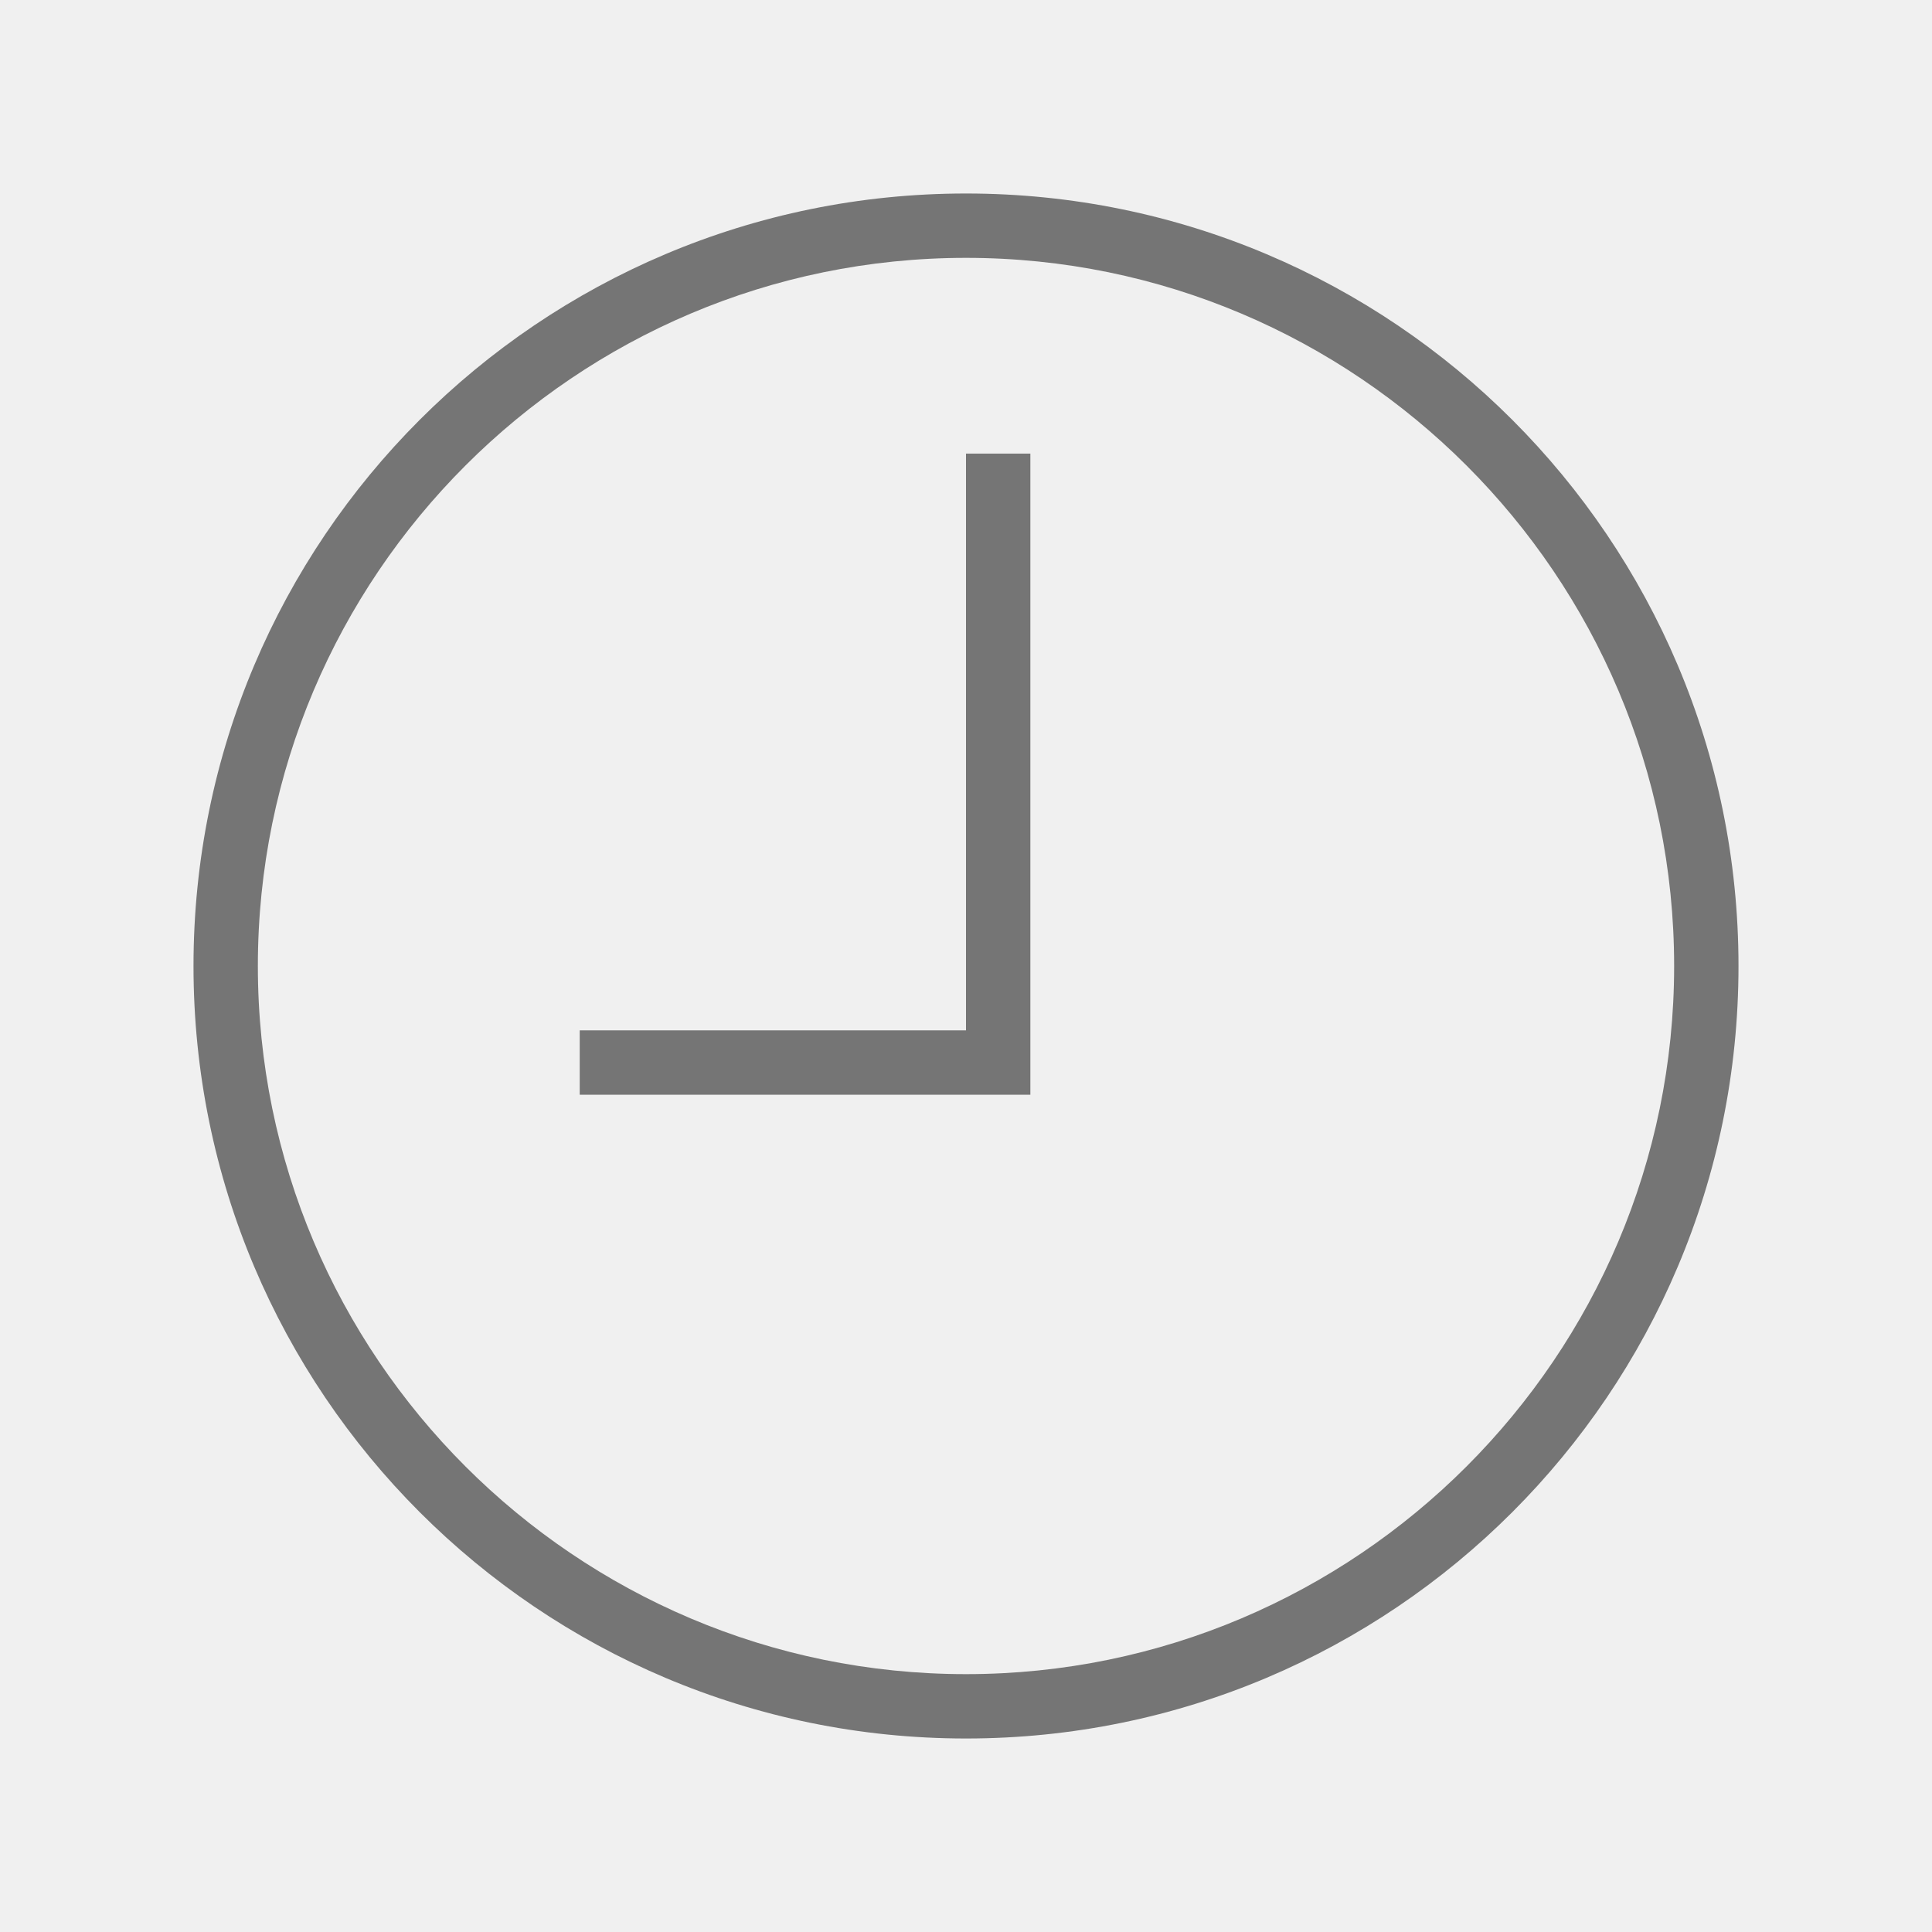
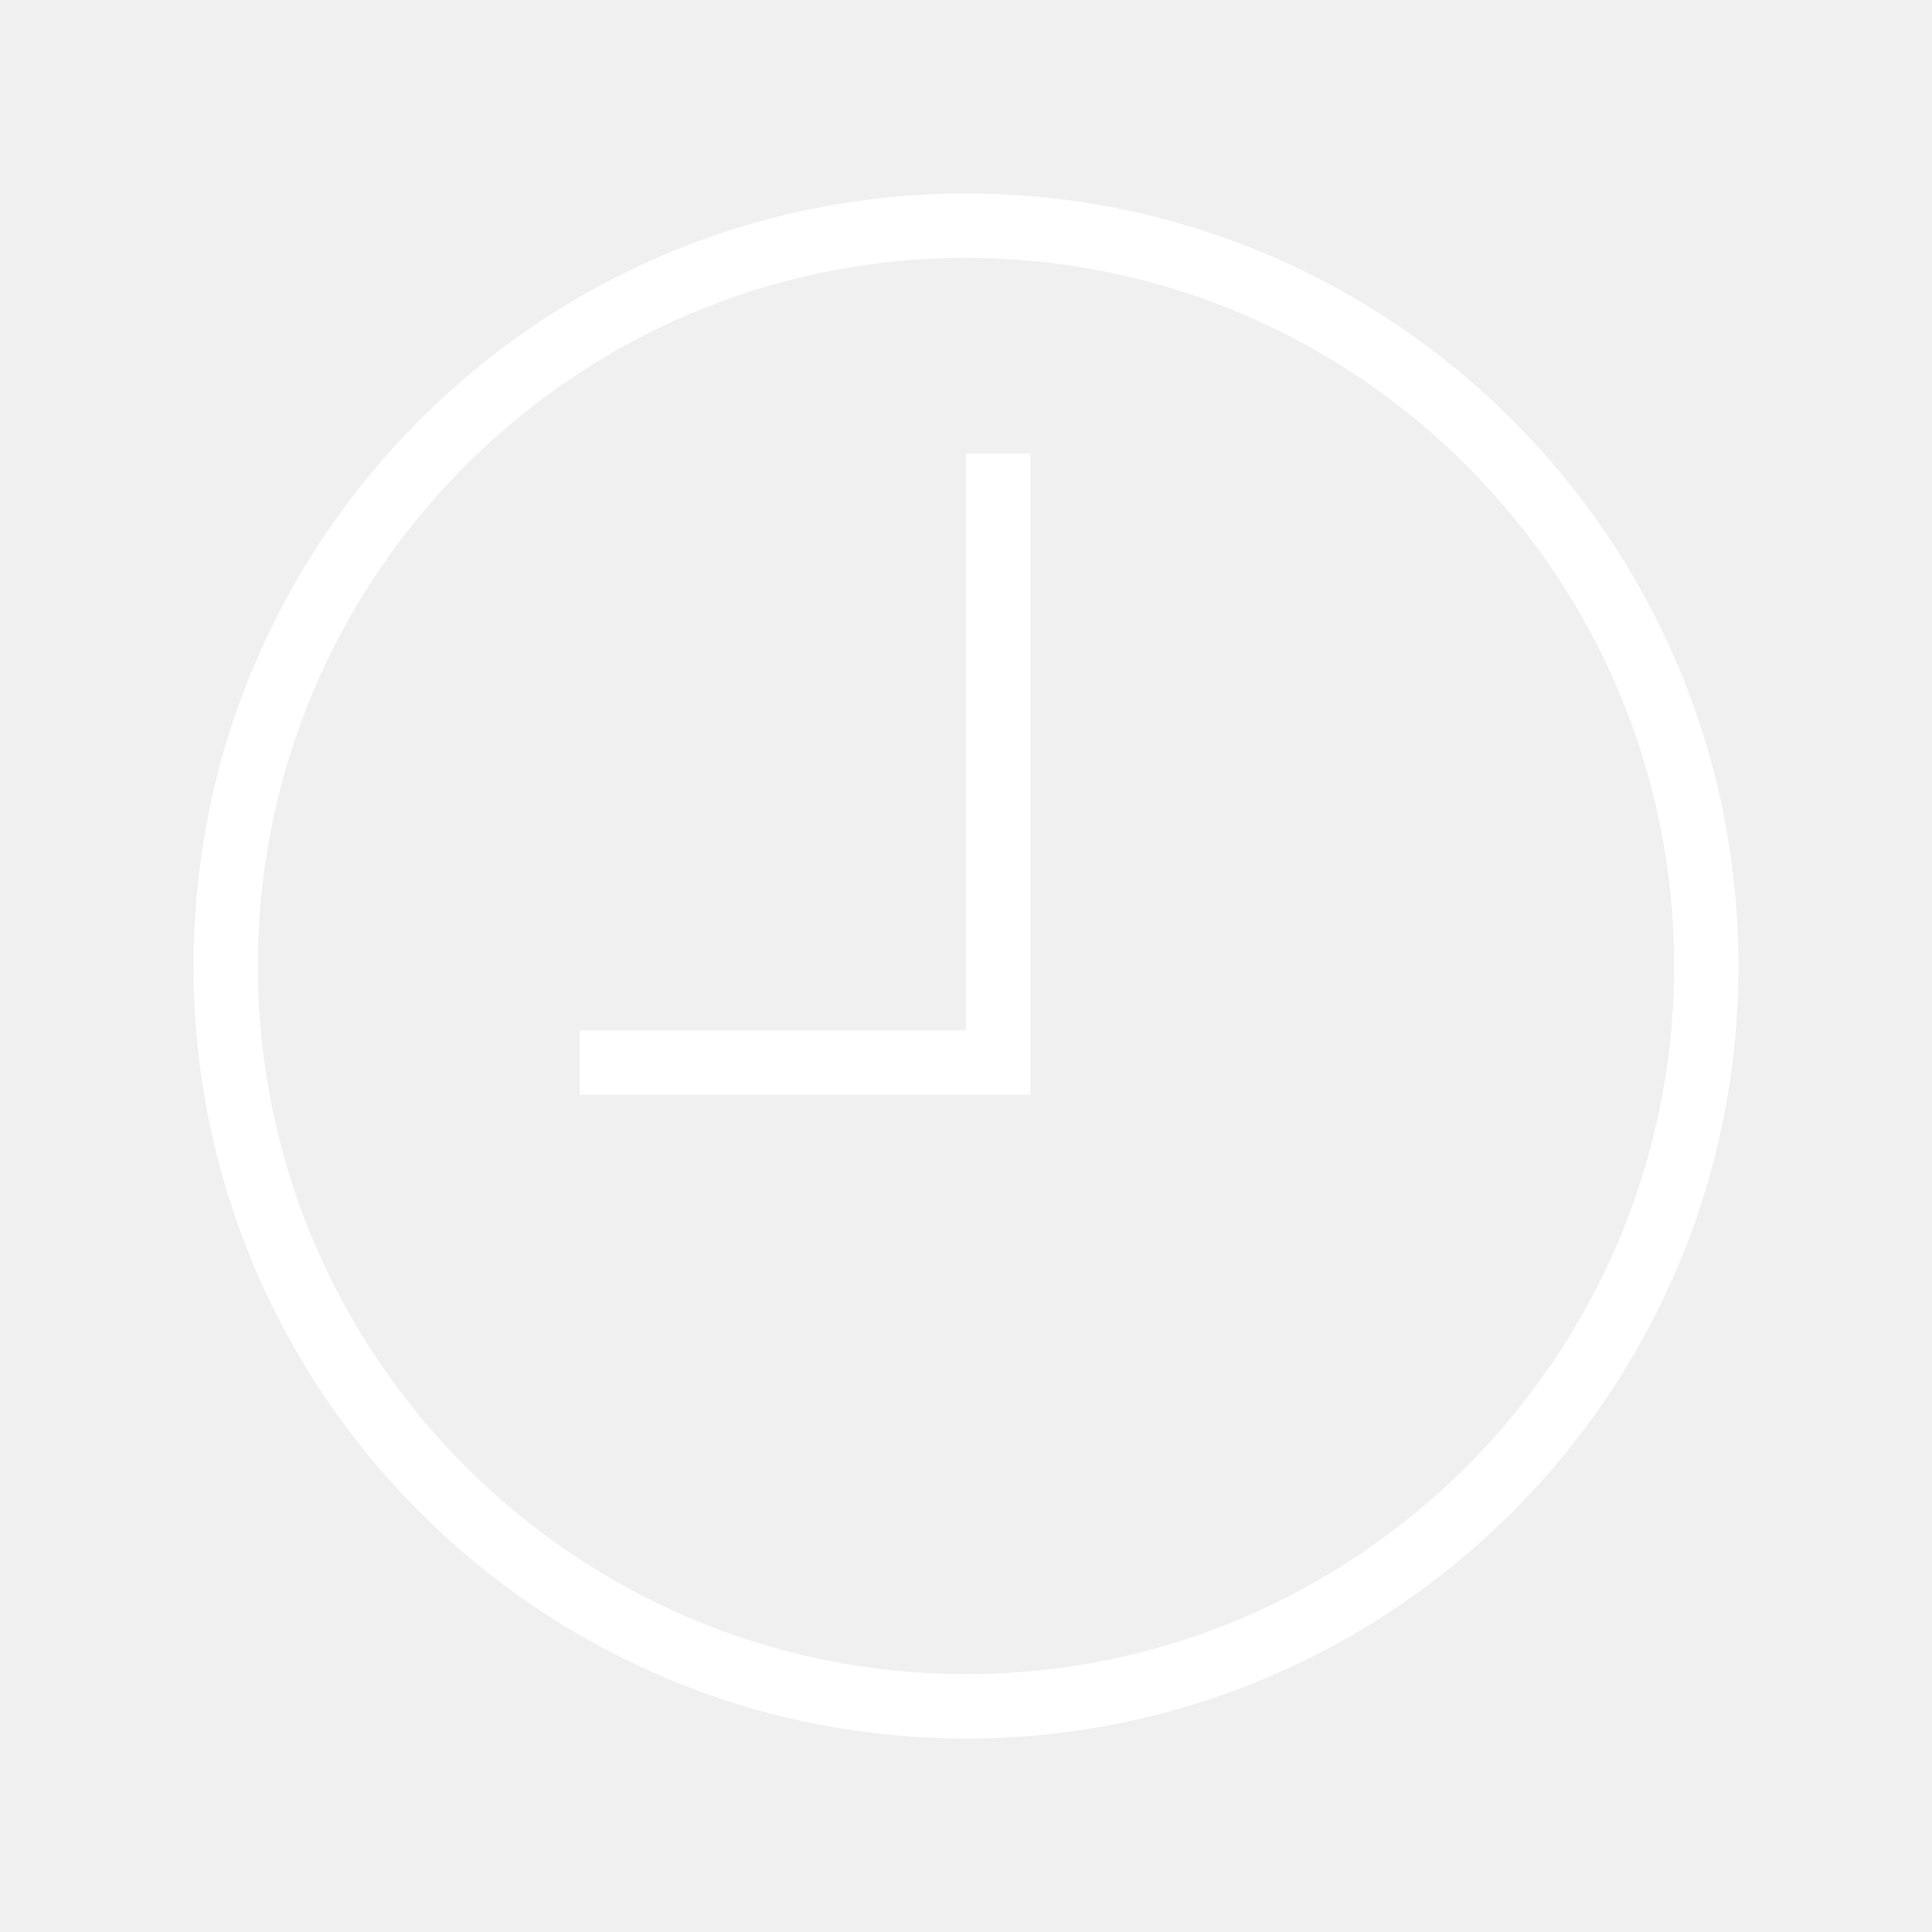
<svg xmlns="http://www.w3.org/2000/svg" version="1.1" width="32" height="32" viewBox="0 0 32 32">
  <g id="icomoon-ignore">
</g>
-   <path d="M16 3.205c-7.066 0-12.795 5.729-12.795 12.795s5.729 12.795 12.795 12.795 12.795-5.729 12.795-12.795c0-7.066-5.729-12.795-12.795-12.795zM16 27.729c-6.467 0-11.729-5.261-11.729-11.729s5.261-11.729 11.729-11.729 11.729 5.261 11.729 11.729c0 6.467-5.261 11.729-11.729 11.729z" fill="#757575" />
-   <path d="M16 17.066h-6.398v1.066h7.464v-10.619h-1.066z" fill="#757575" />
+   <path d="M16 3.205c-7.066 0-12.795 5.729-12.795 12.795s5.729 12.795 12.795 12.795 12.795-5.729 12.795-12.795c0-7.066-5.729-12.795-12.795-12.795zM16 27.729c-6.467 0-11.729-5.261-11.729-11.729s5.261-11.729 11.729-11.729 11.729 5.261 11.729 11.729c0 6.467-5.261 11.729-11.729 11.729z" fill="#ffffff" />
+   <path d="M16 17.066h-6.398v1.066h7.464v-10.619h-1.066z" fill="#ffffff" />
</svg>
